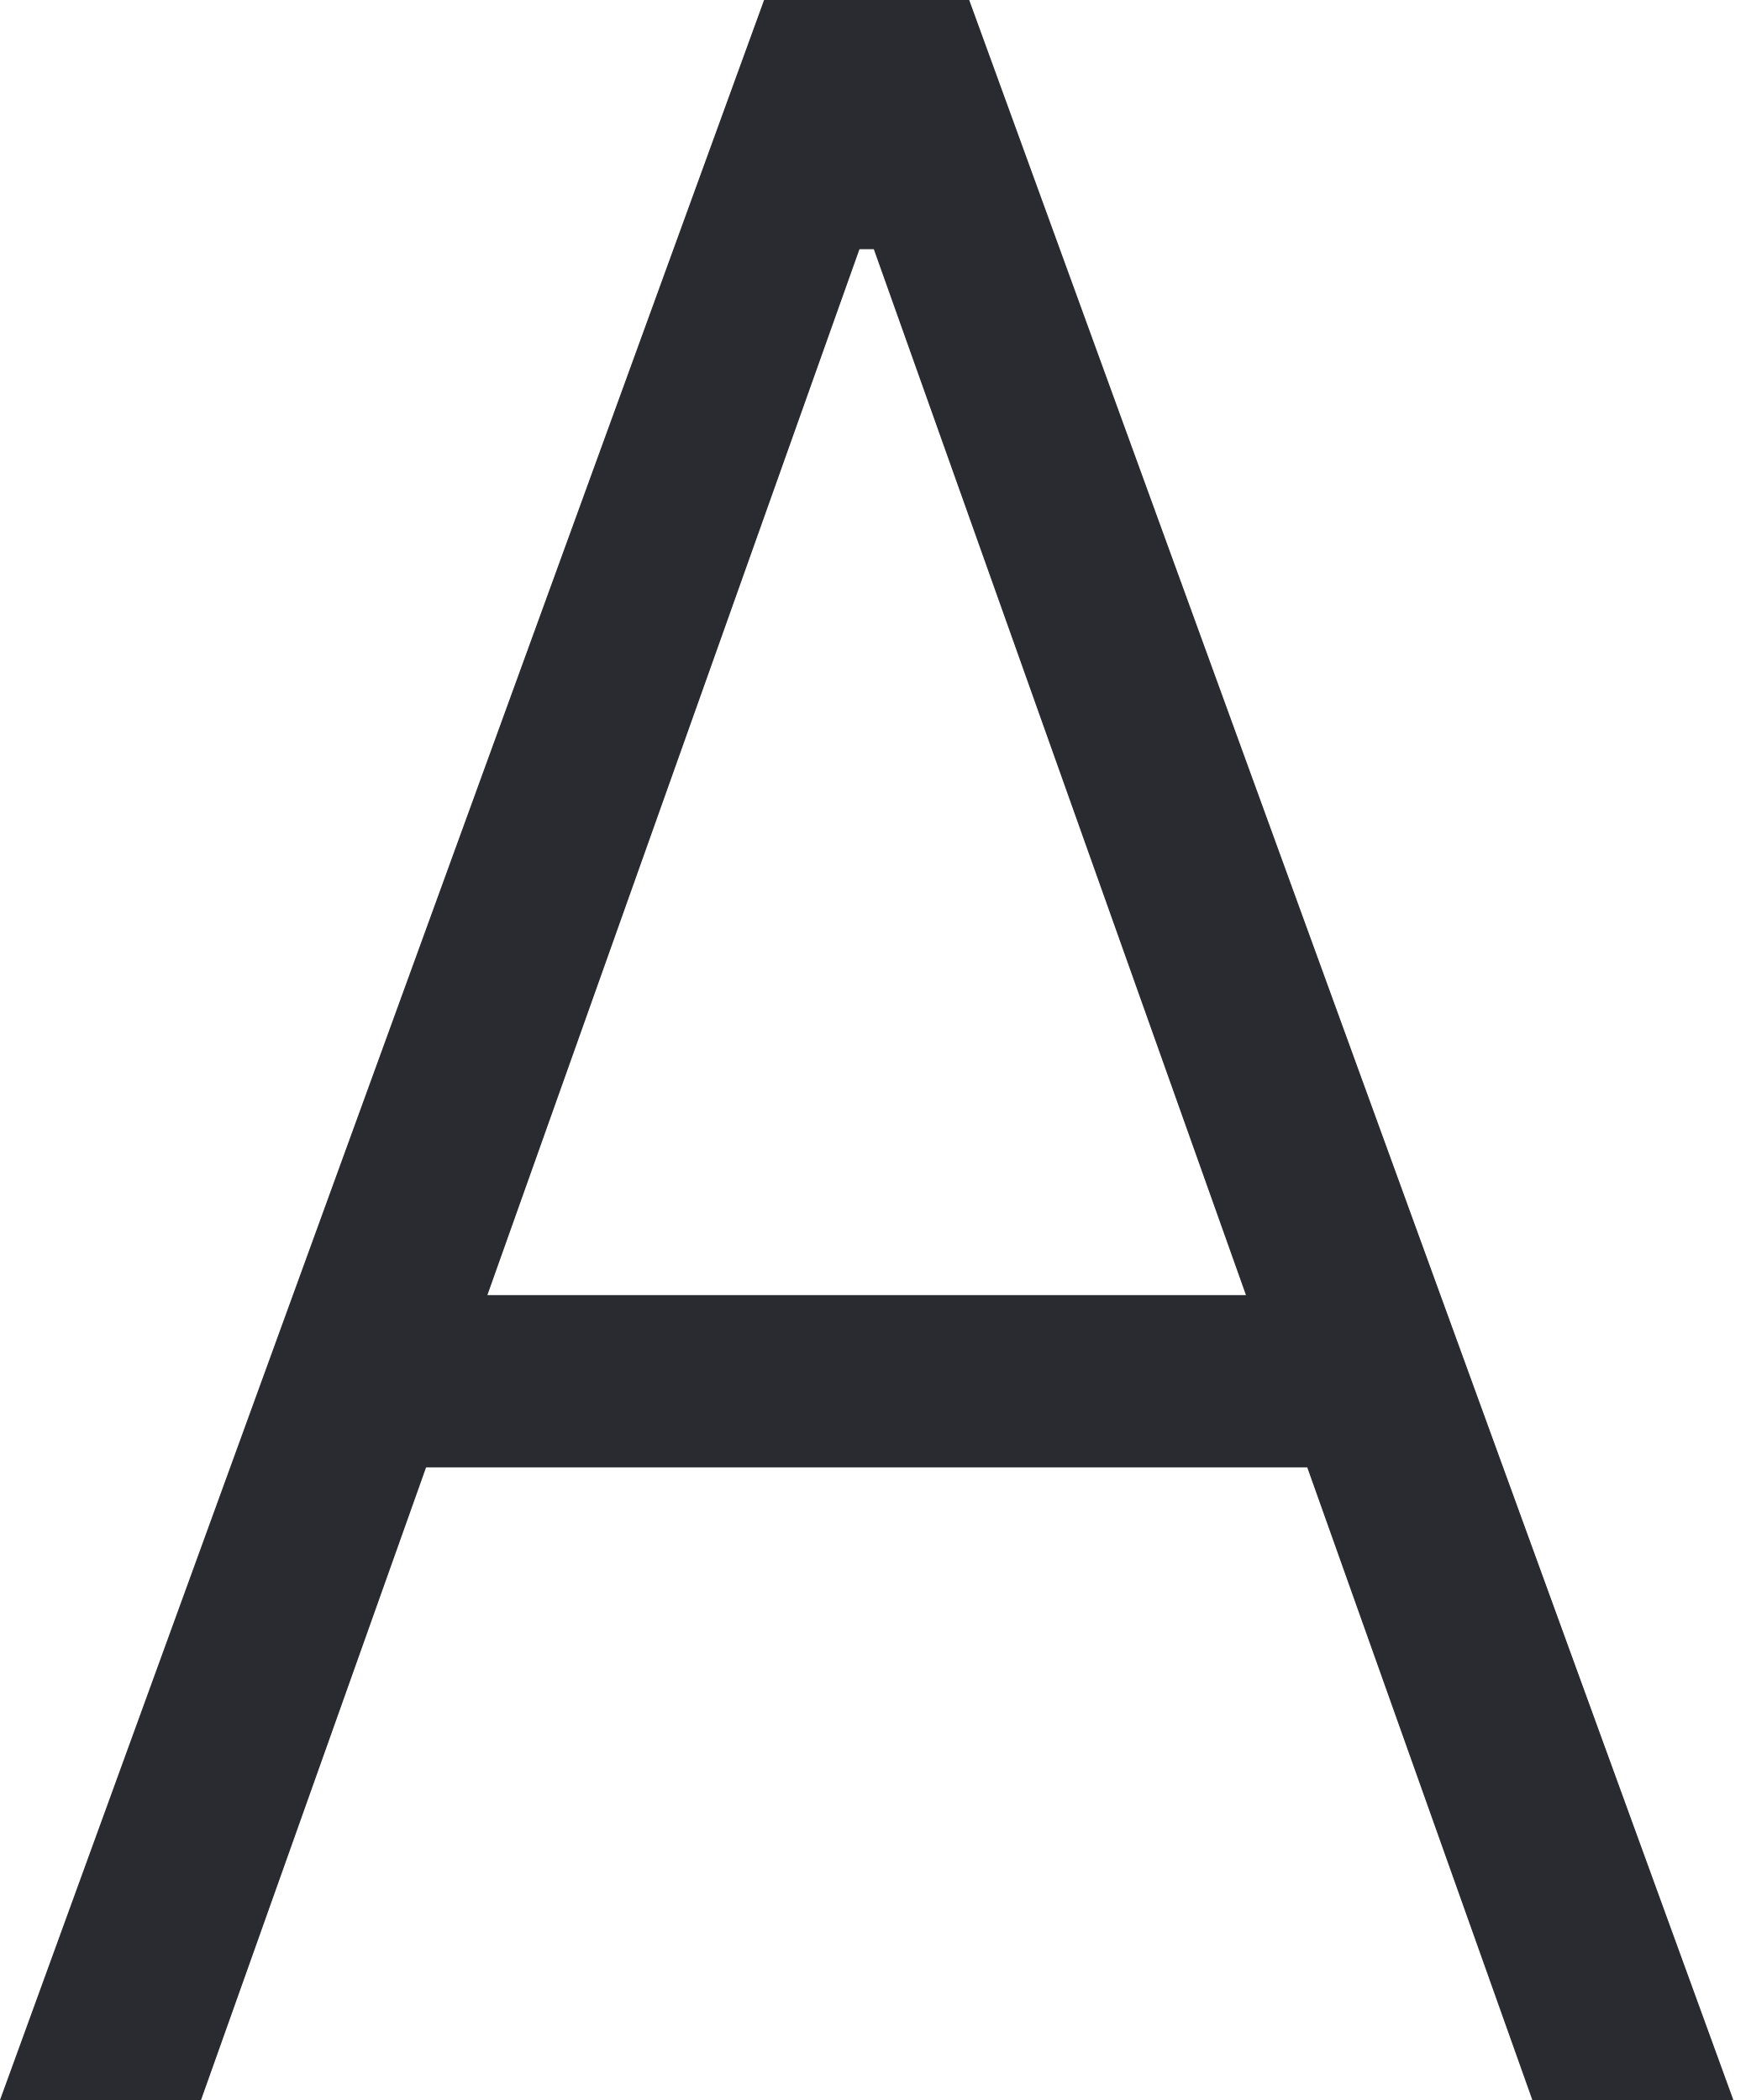
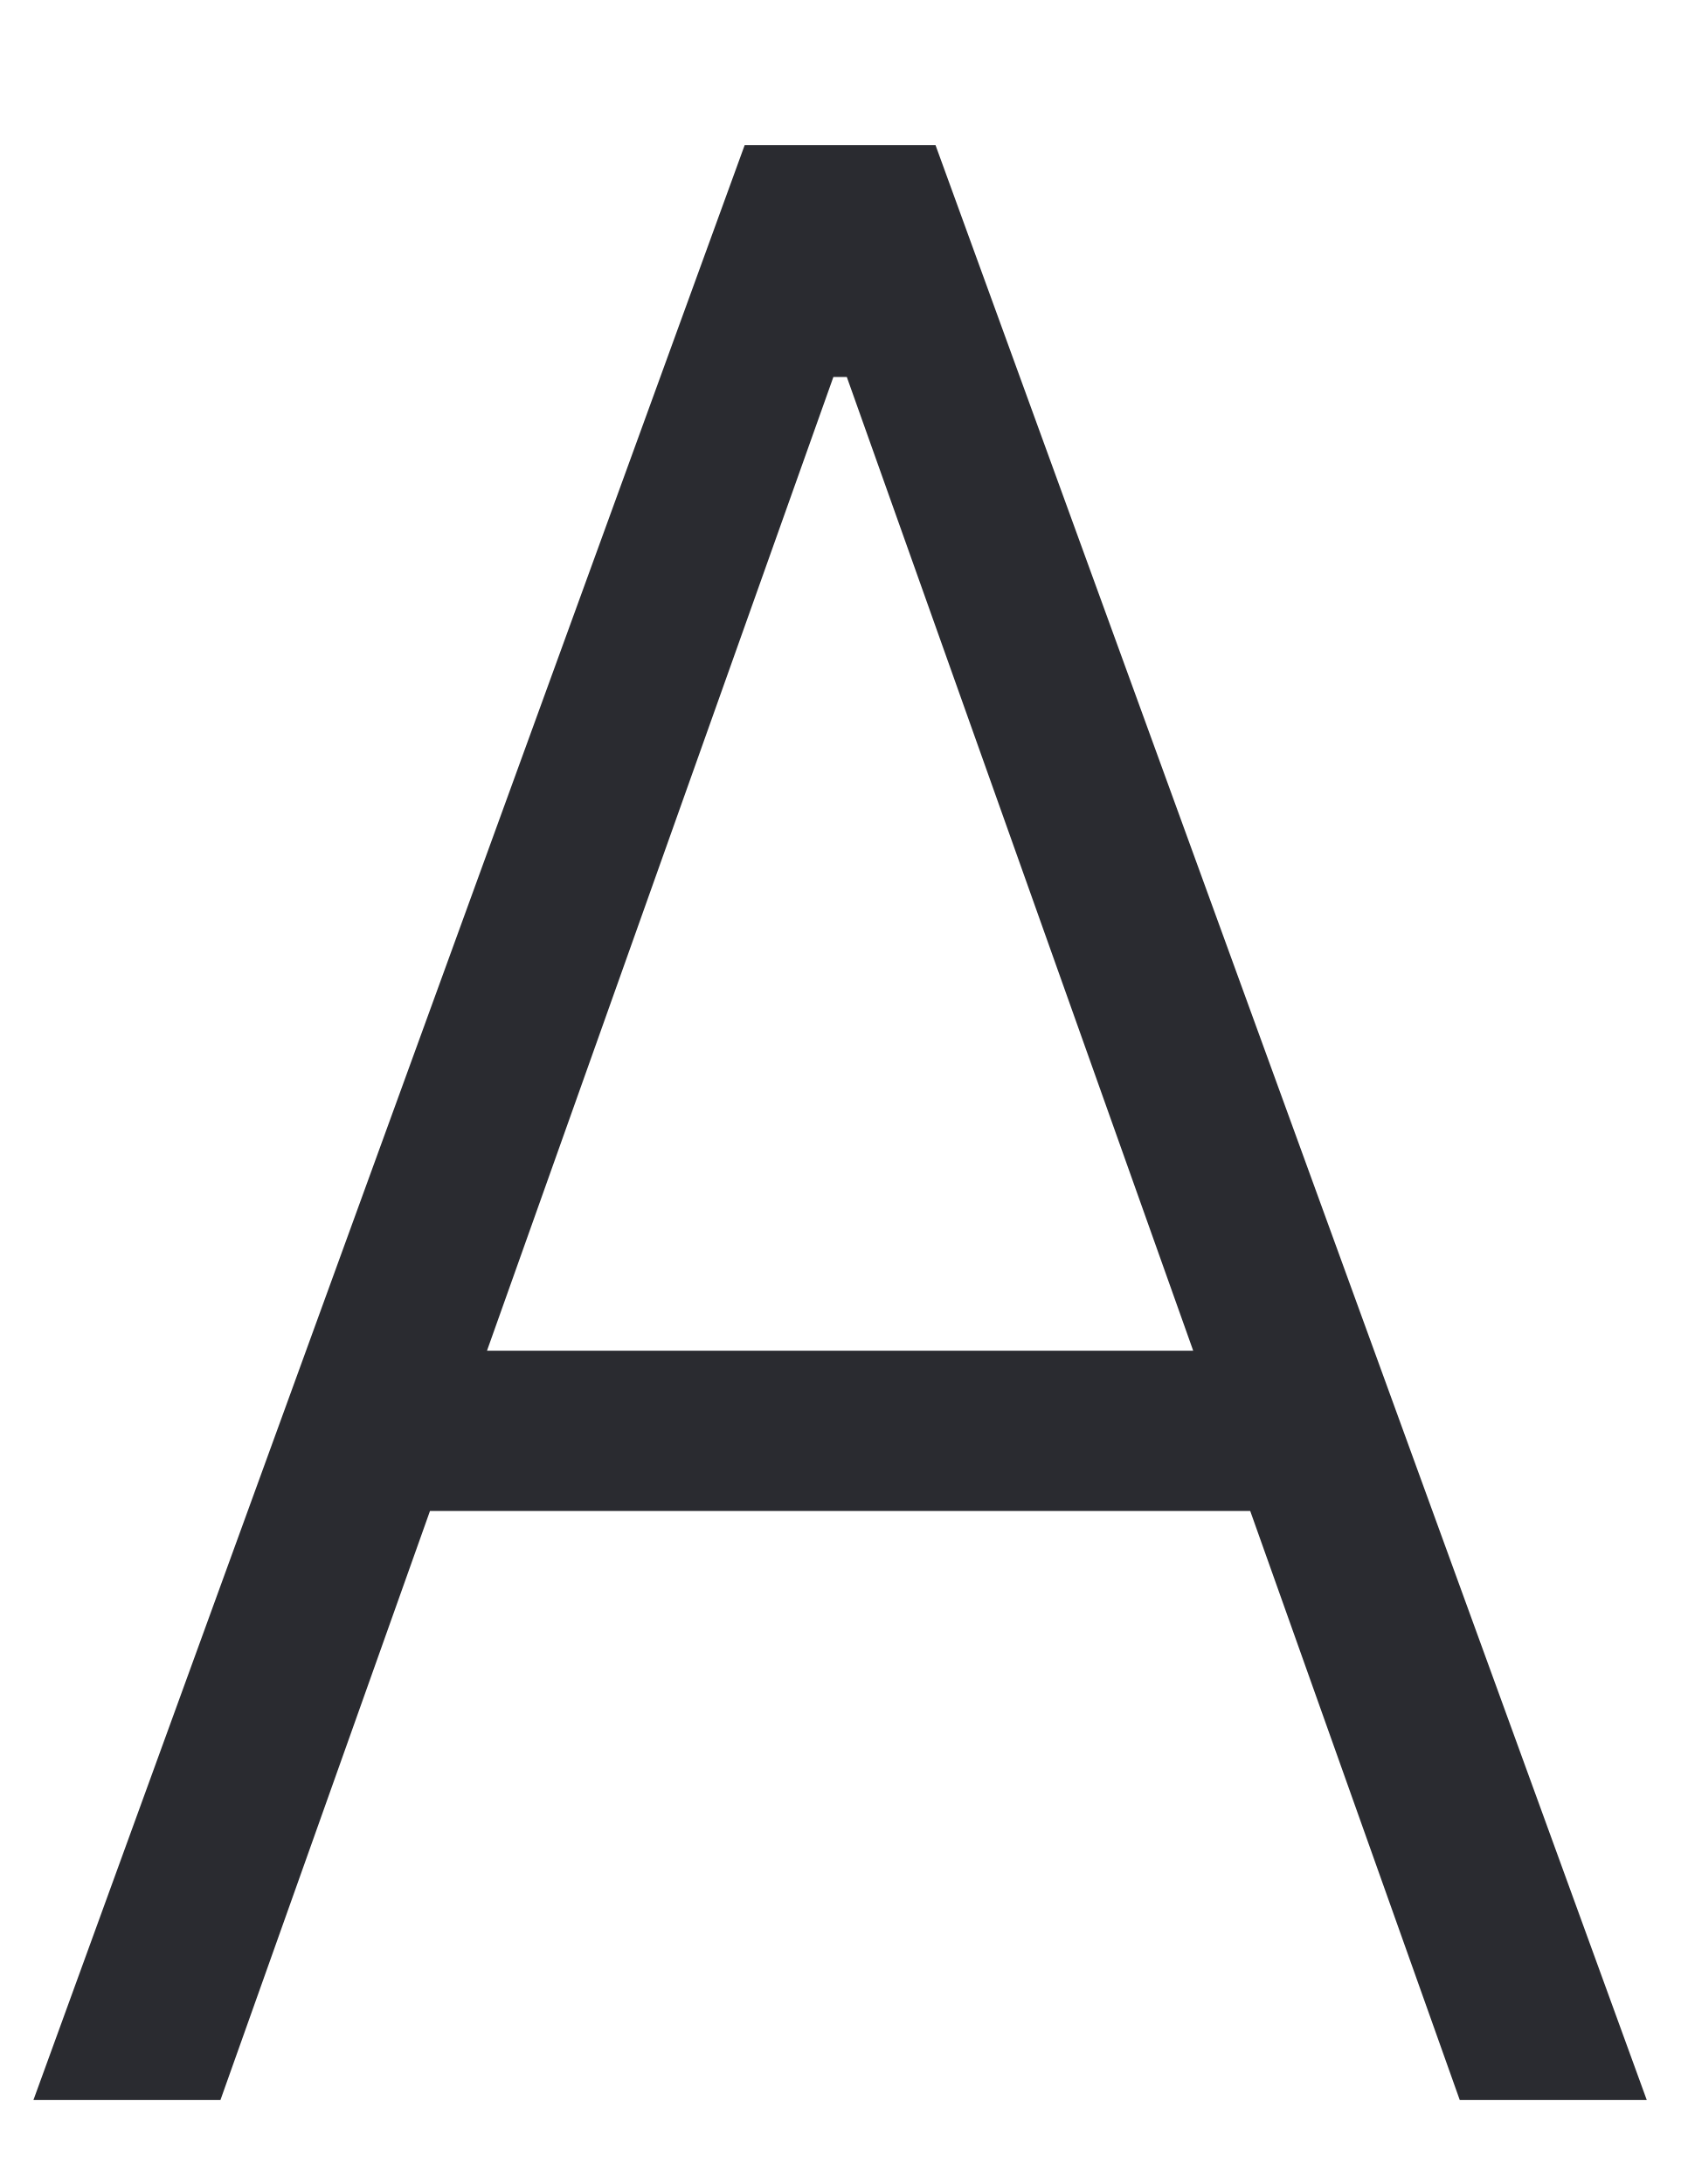
- <svg xmlns="http://www.w3.org/2000/svg" width="20" height="24" viewBox="0 0 20 24" fill="none">
-   <path d="M2.297 24H0L8.73 0H11.074L19.805 24H17.508L9.984 2.848H9.82L2.297 24ZM3.949 14.801H15.855V16.77H3.949V14.801Z" fill="#2A2B30" />
+ <svg xmlns="http://www.w3.org/2000/svg" width="10" height="13" viewBox="0 0 10 13" fill="none">
+   <path d="M1.312 12.5H0.199L4.432 0.864H5.568L9.801 12.5H8.688L5.04 2.244H4.96L1.312 12.5ZM2.114 8.04H7.886V8.994H2.114V8.04Z" fill="#2A2B30" />
</svg>
